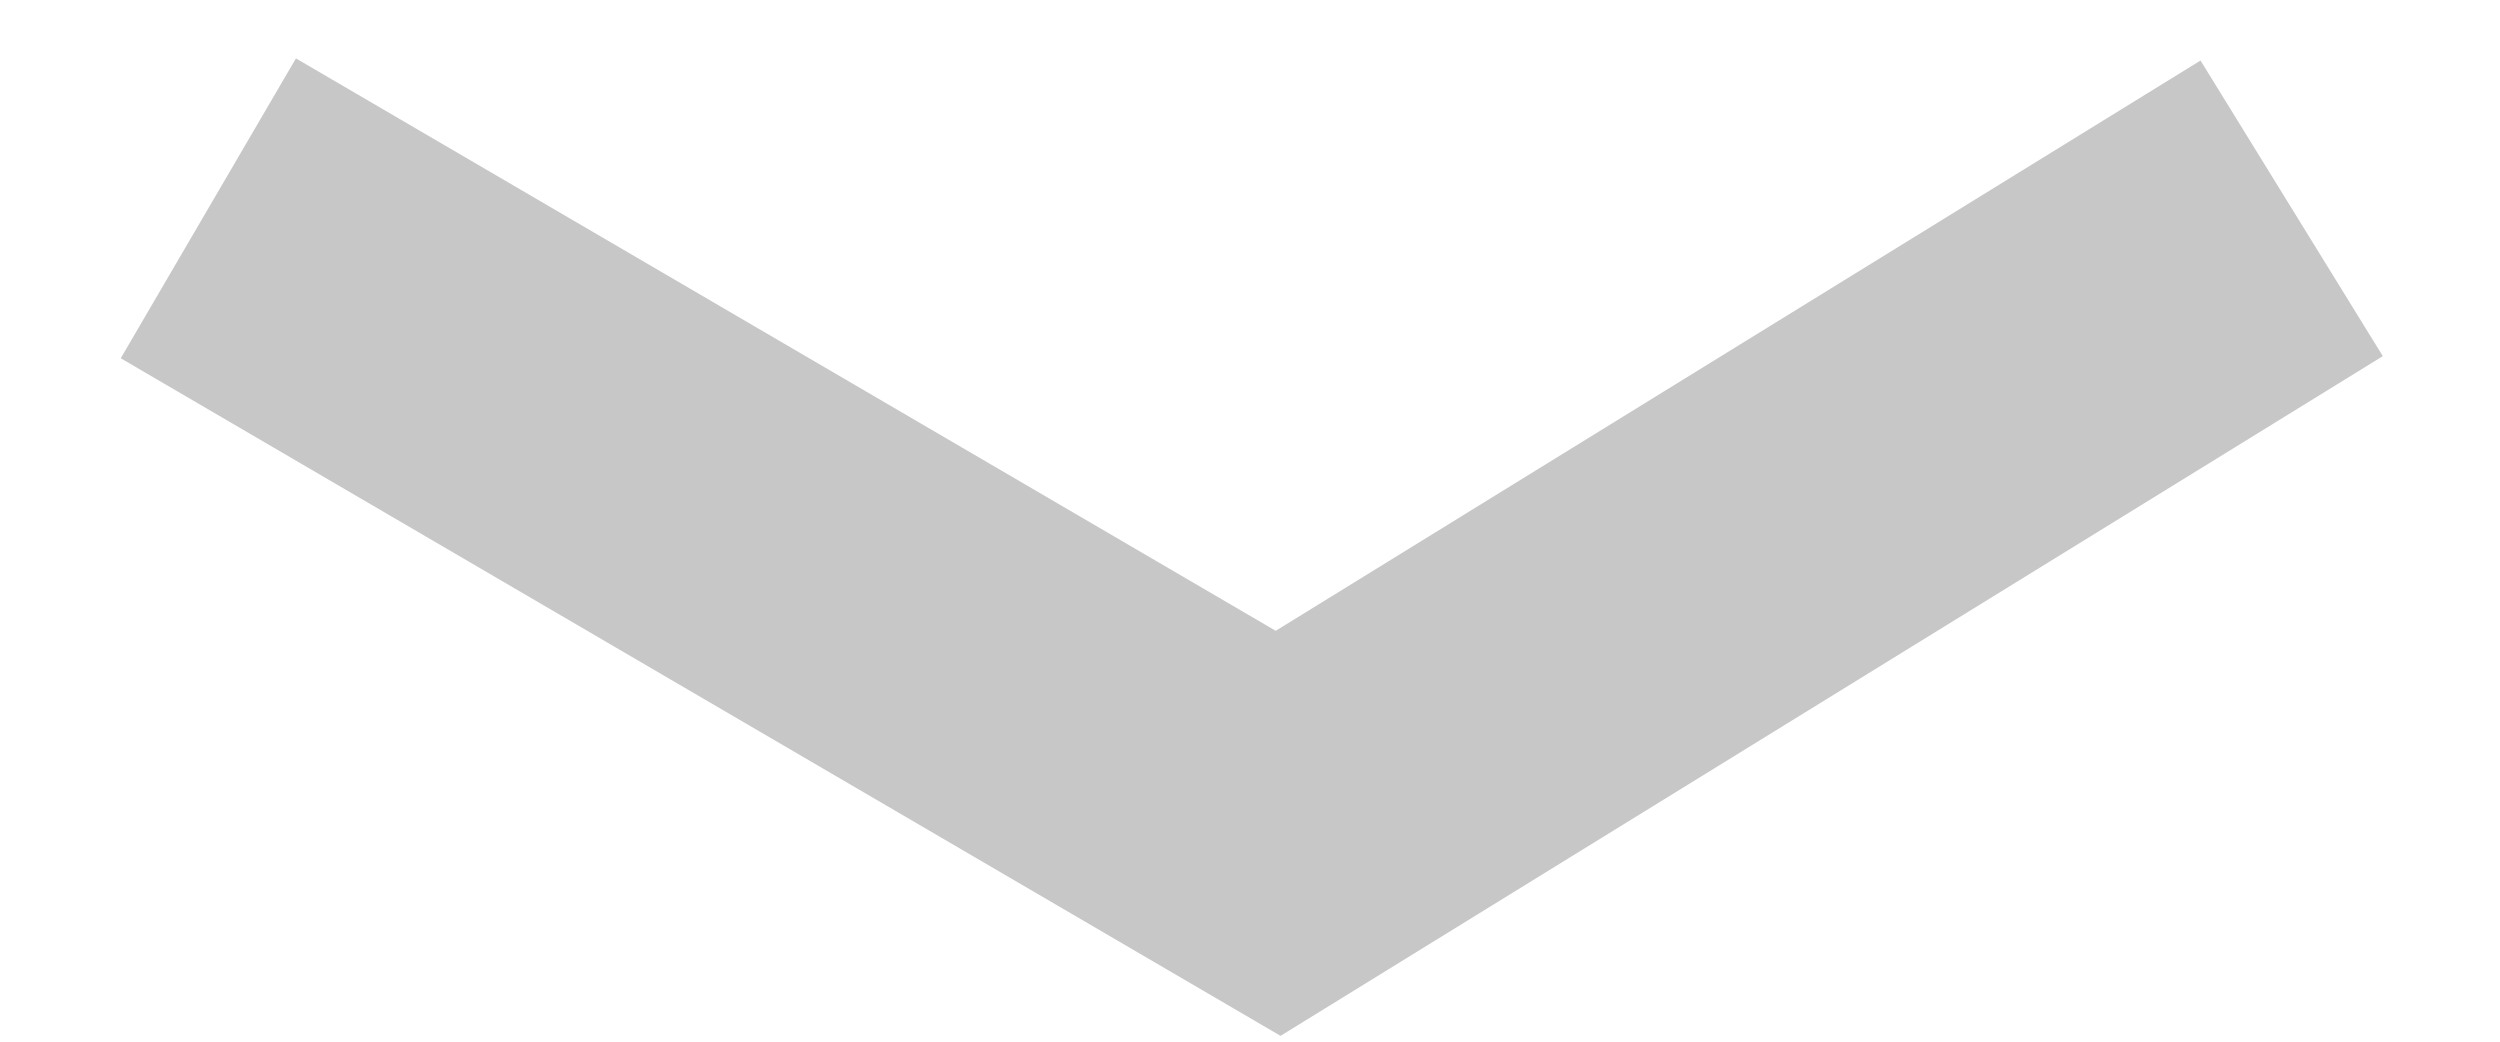
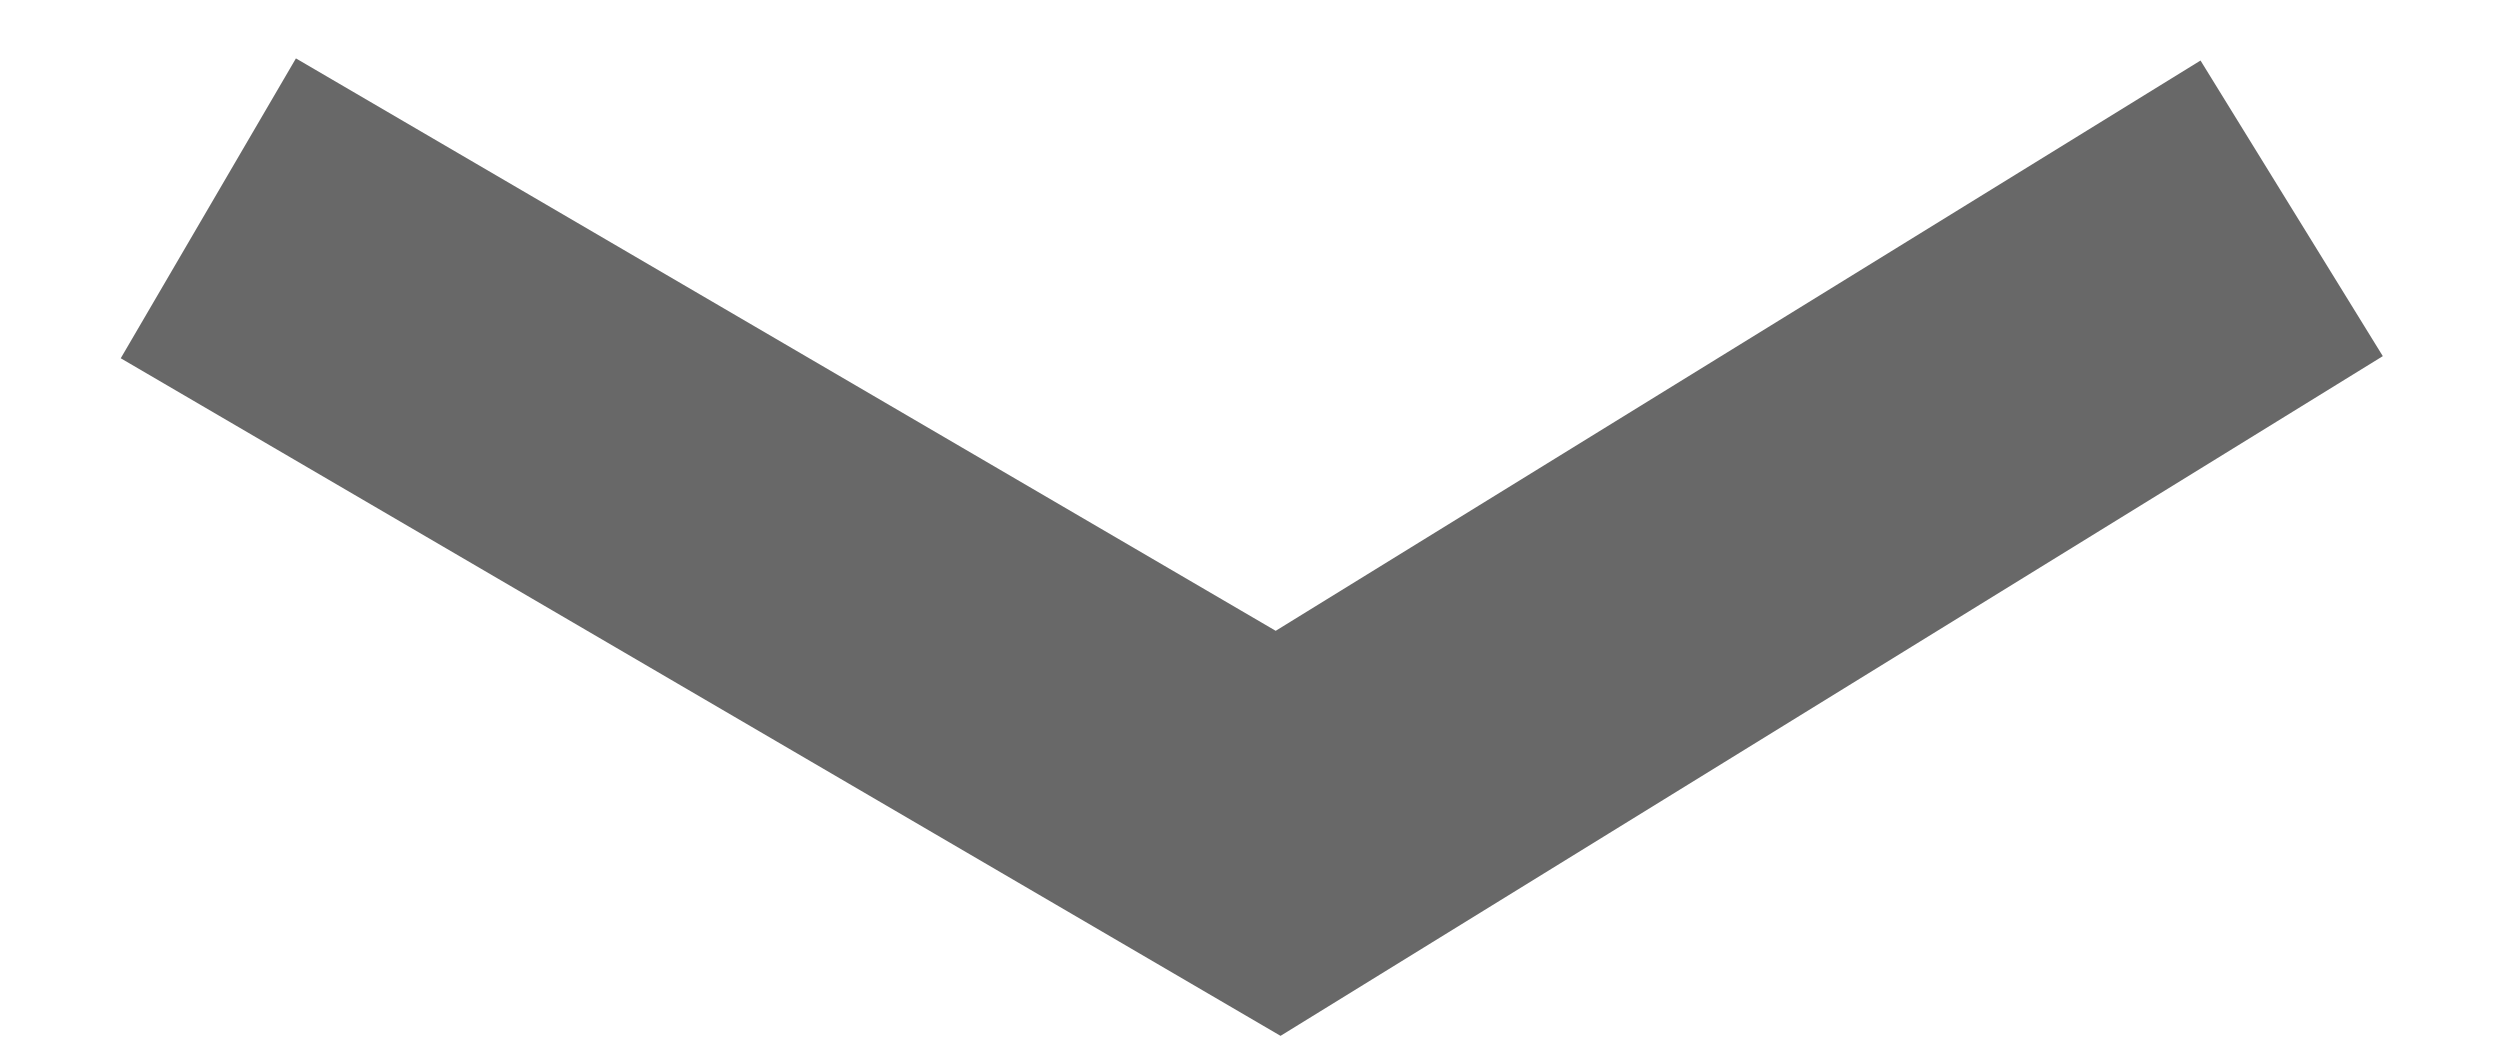
<svg xmlns="http://www.w3.org/2000/svg" width="12px" height="5px" viewBox="0 0 12 5" version="1.1">
  <g id="Symbols" stroke="none" stroke-width="1" fill="none" fill-rule="evenodd">
-     <g id="input/text" transform="translate(-363, -22)" stroke="#C7C7C7" stroke-width="1.667">
+     <g id="input/text" transform="translate(-363, -22)" stroke="#686868" stroke-width="1.667">
      <g id="icons/arrow/down" transform="translate(364, 23)">
        <polyline id="Path-3" points="0 0 5.135 3 10 0" />
      </g>
    </g>
  </g>
</svg>
